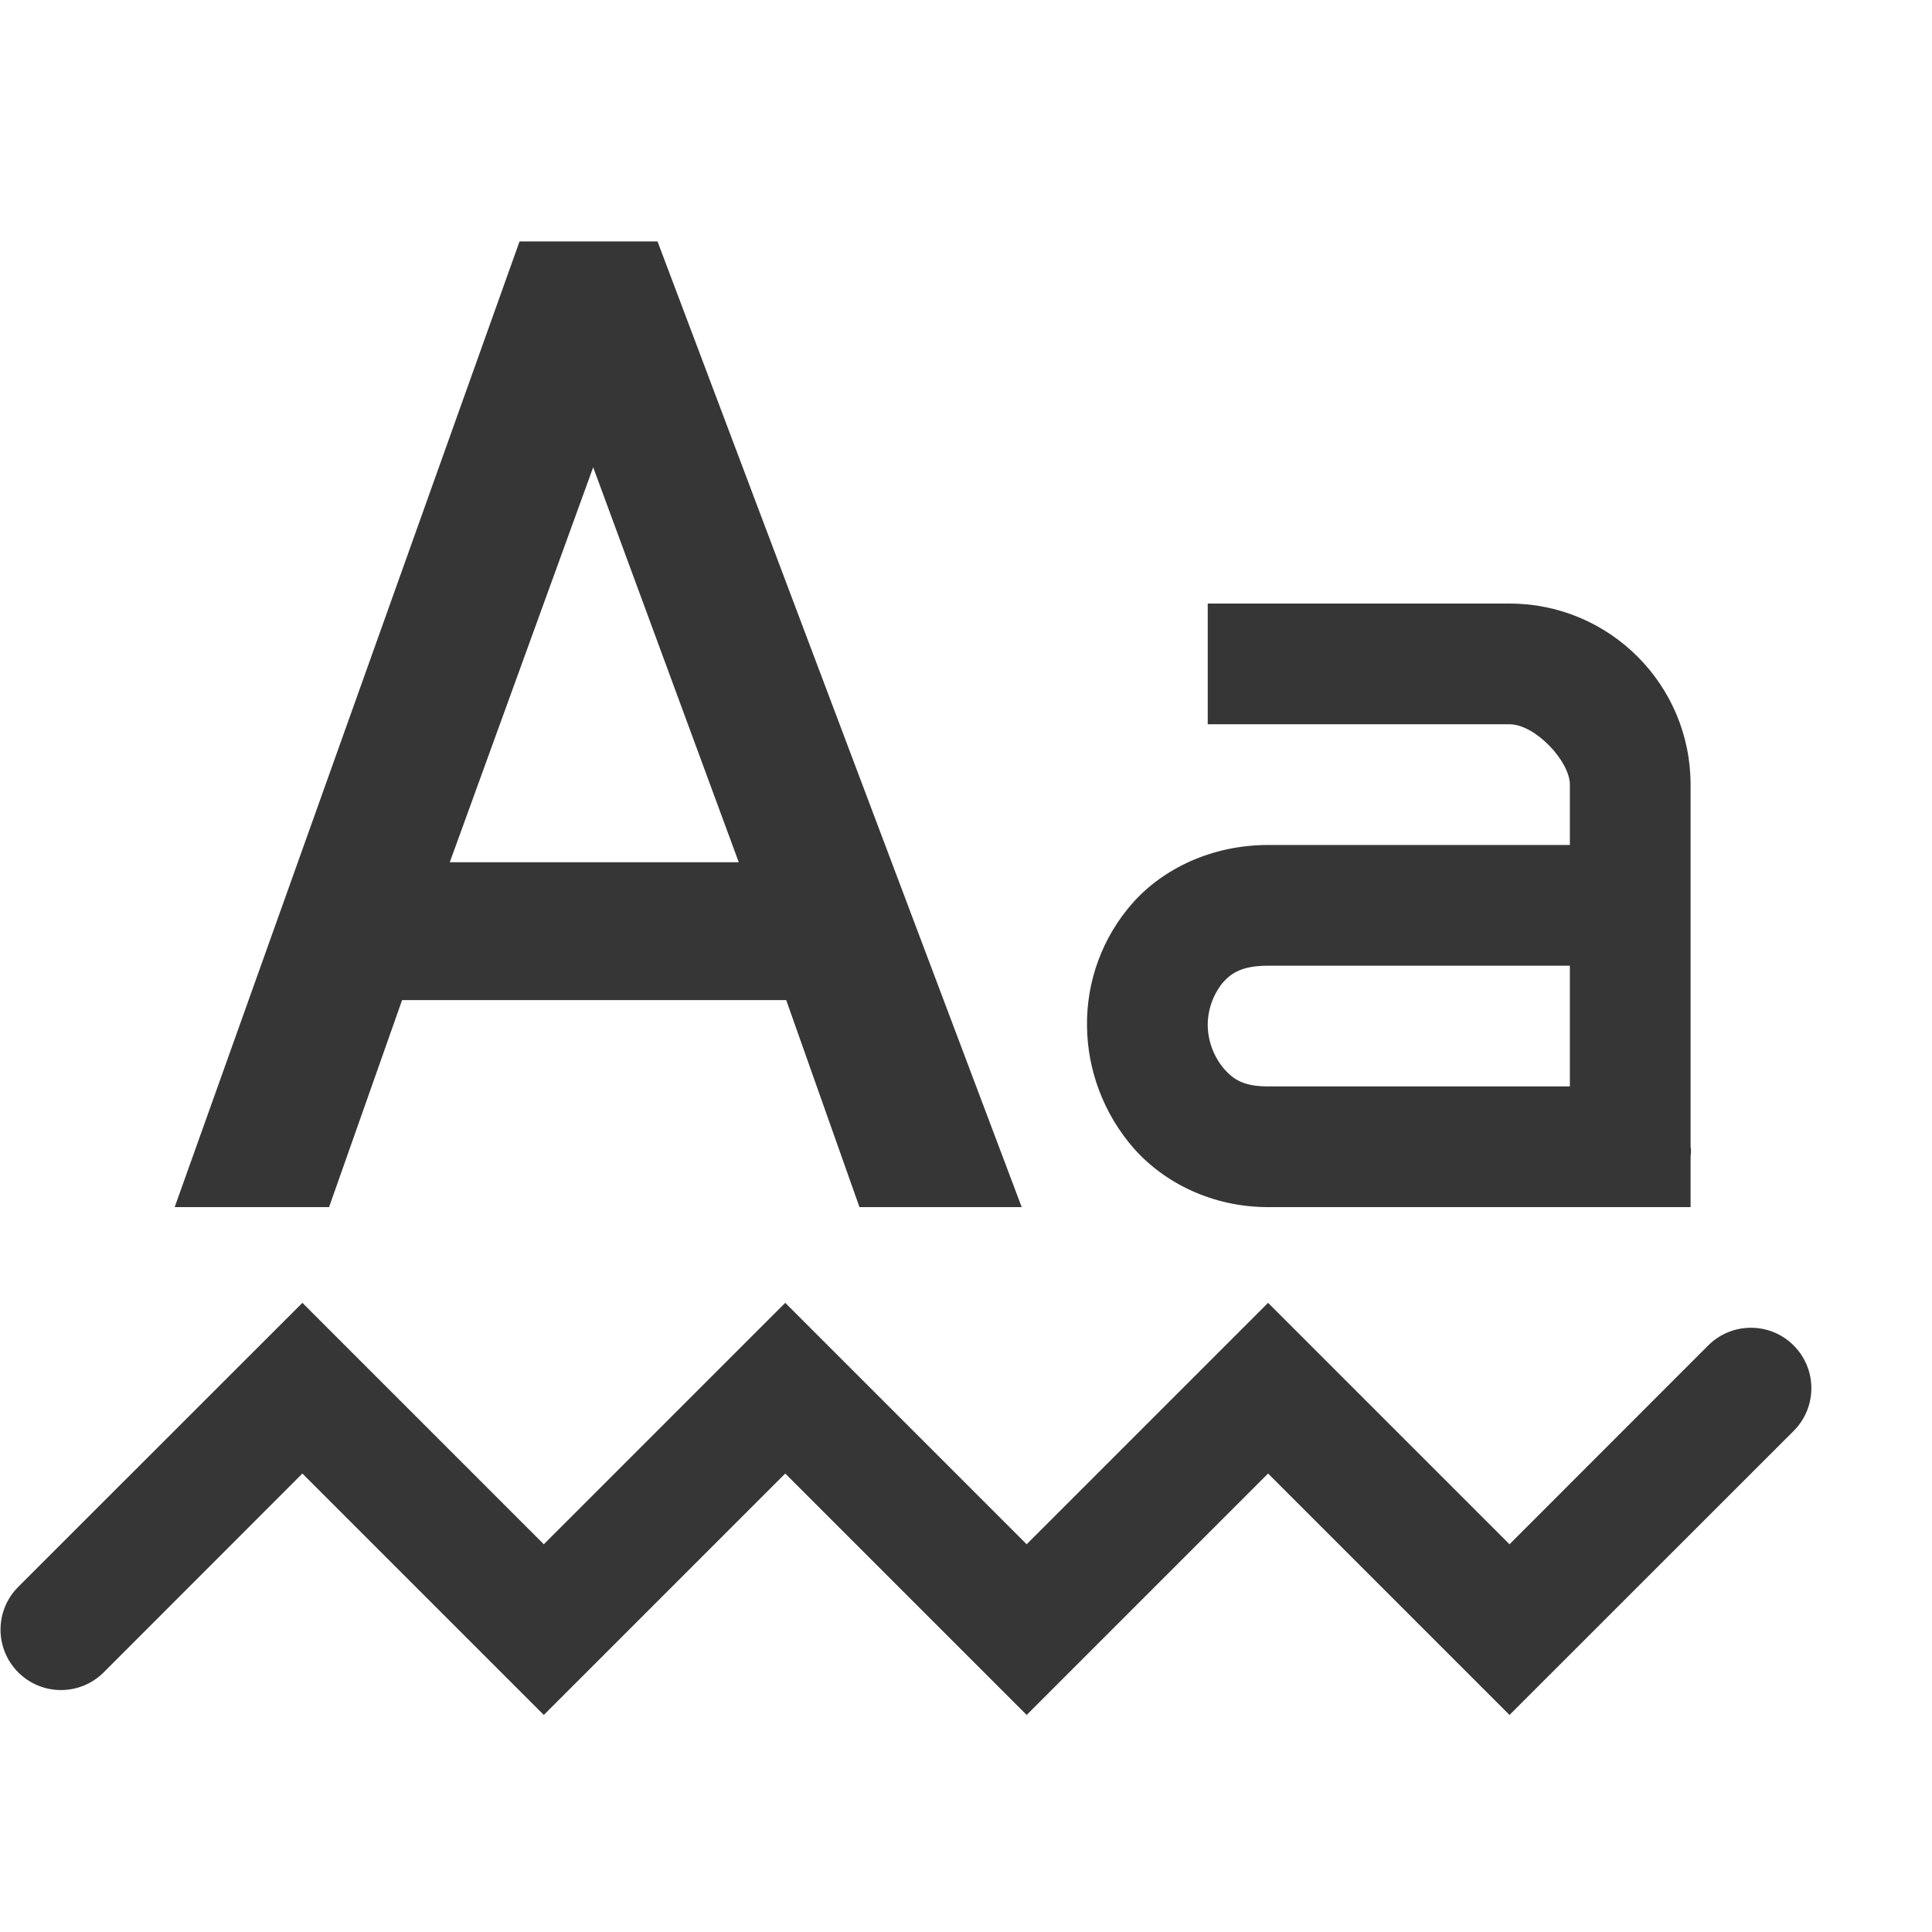
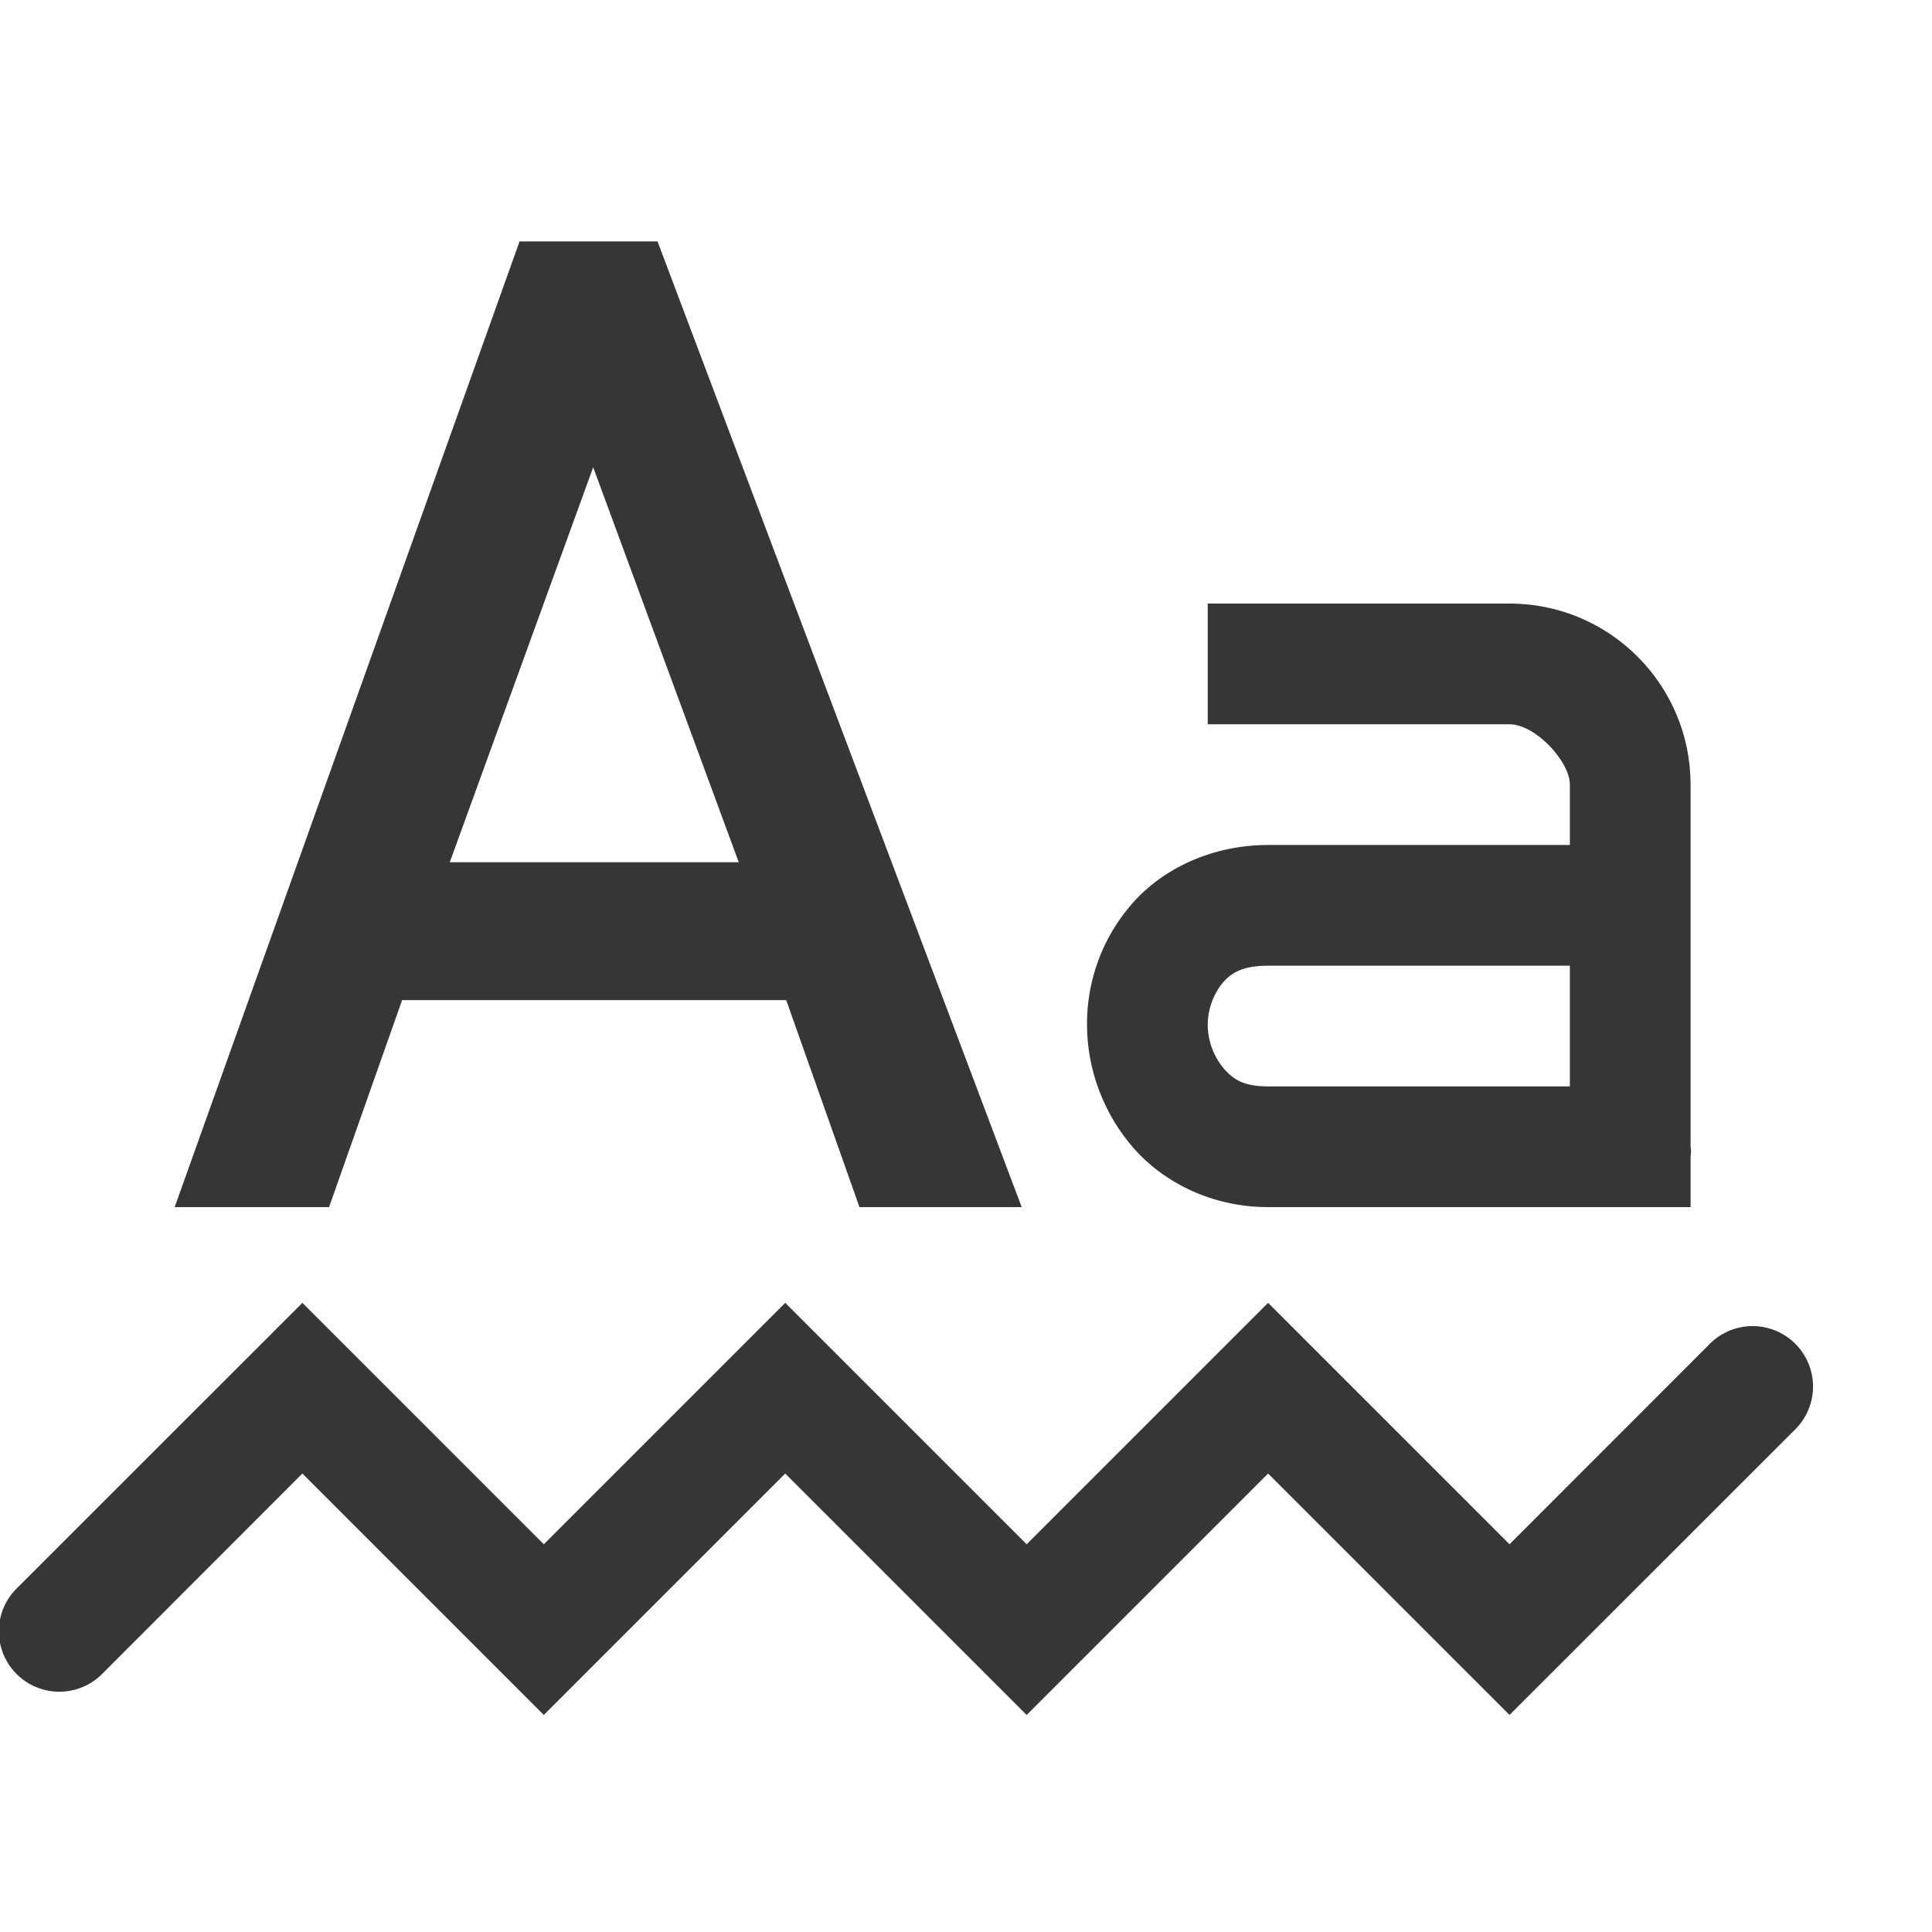
- <svg xmlns="http://www.w3.org/2000/svg" height="16" width="16.005">
-   <g transform="translate(-592.995 -105)">
-     <path d="M597.299 107l-2.857 8h1.279l.605-1.715h3.182l.607 1.715h1.344l-3.017-8zm.61 1.871l1.206 3.272h-2.394zM603 110v1h2.5c.214 0 .5.307.5.5v.5h-2.5c-.46 0-.868.192-1.125.484A1.509 1.509 0 0 0 602 113.5c.003.36.135.726.39 1.016.257.289.656.484 1.11.484h3.5v-.422c.008-.047 0-.078 0-.078v-3a1.5 1.5 0 0 0-1.5-1.5zm.5 3h2.5v1h-2.5c-.199 0-.283-.055-.36-.14a.572.572 0 0 1-.14-.36.56.56 0 0 1 .125-.36c.073-.082.164-.14.375-.14z" fill="#363636" />
-     <path color="#000" d="M595.5 115.793l-2.354 2.353a.5.5 0 1 0 .708.708l1.646-1.647 2 2 2-2 2 2 2-2 2 2 2.354-2.353a.5.5 0 1 0-.708-.708l-1.646 1.647-2-2-2 2-2-2-2 2z" fill="#363636" font-family="sans-serif" font-weight="400" overflow="visible" style="line-height:normal;font-variant-ligatures:normal;font-variant-position:normal;font-variant-caps:normal;font-variant-numeric:normal;font-variant-alternates:normal;font-feature-settings:normal;text-indent:0;text-align:start;text-decoration-line:none;text-decoration-style:solid;text-decoration-color:#000;text-transform:none;text-orientation:mixed;shape-padding:0;isolation:auto;mix-blend-mode:normal;marker:none" white-space="normal" />
-   </g>
+ <svg xmlns="http://www.w3.org/2000/svg" width="16.005" height="16" version="1.1">
+   <path d="m4.304 2-2.857 8h1.279l0.605-1.715h3.182l0.607 1.715h1.344l-3.017-8zm0.61 1.871 1.206 3.272h-2.394zm5.091 1.129v1h2.5c0.214 0 0.5 0.307 0.5 0.5v0.5h-2.5c-0.46 0-0.868 0.192-1.125 0.484a1.509 1.509 0 0 0-0.375 1.016c3e-3 0.36 0.135 0.726 0.39 1.016 0.257 0.289 0.656 0.484 1.11 0.484h3.5v-0.422c8e-3 -0.047 0-0.078 0-0.078v-3a1.5 1.5 0 0 0-1.5-1.5zm0.5 3h2.5v1h-2.5c-0.199 0-0.283-0.055-0.36-0.14a0.572 0.572 0 0 1-0.14-0.36 0.56 0.56 0 0 1 0.125-0.36c0.073-0.082 0.164-0.14 0.375-0.14z" fill="#363636" />
+   <path d="m2.505 10.793-2.354 2.353a0.501 0.501 0 1 0 0.708 0.708l1.646-1.647 2 2 2-2 2 2 2-2 2 2 2.354-2.353a0.501 0.501 0 1 0-0.708-0.708l-1.646 1.647-2-2-2 2-2-2-2 2z" fill="#363636" />
</svg>
